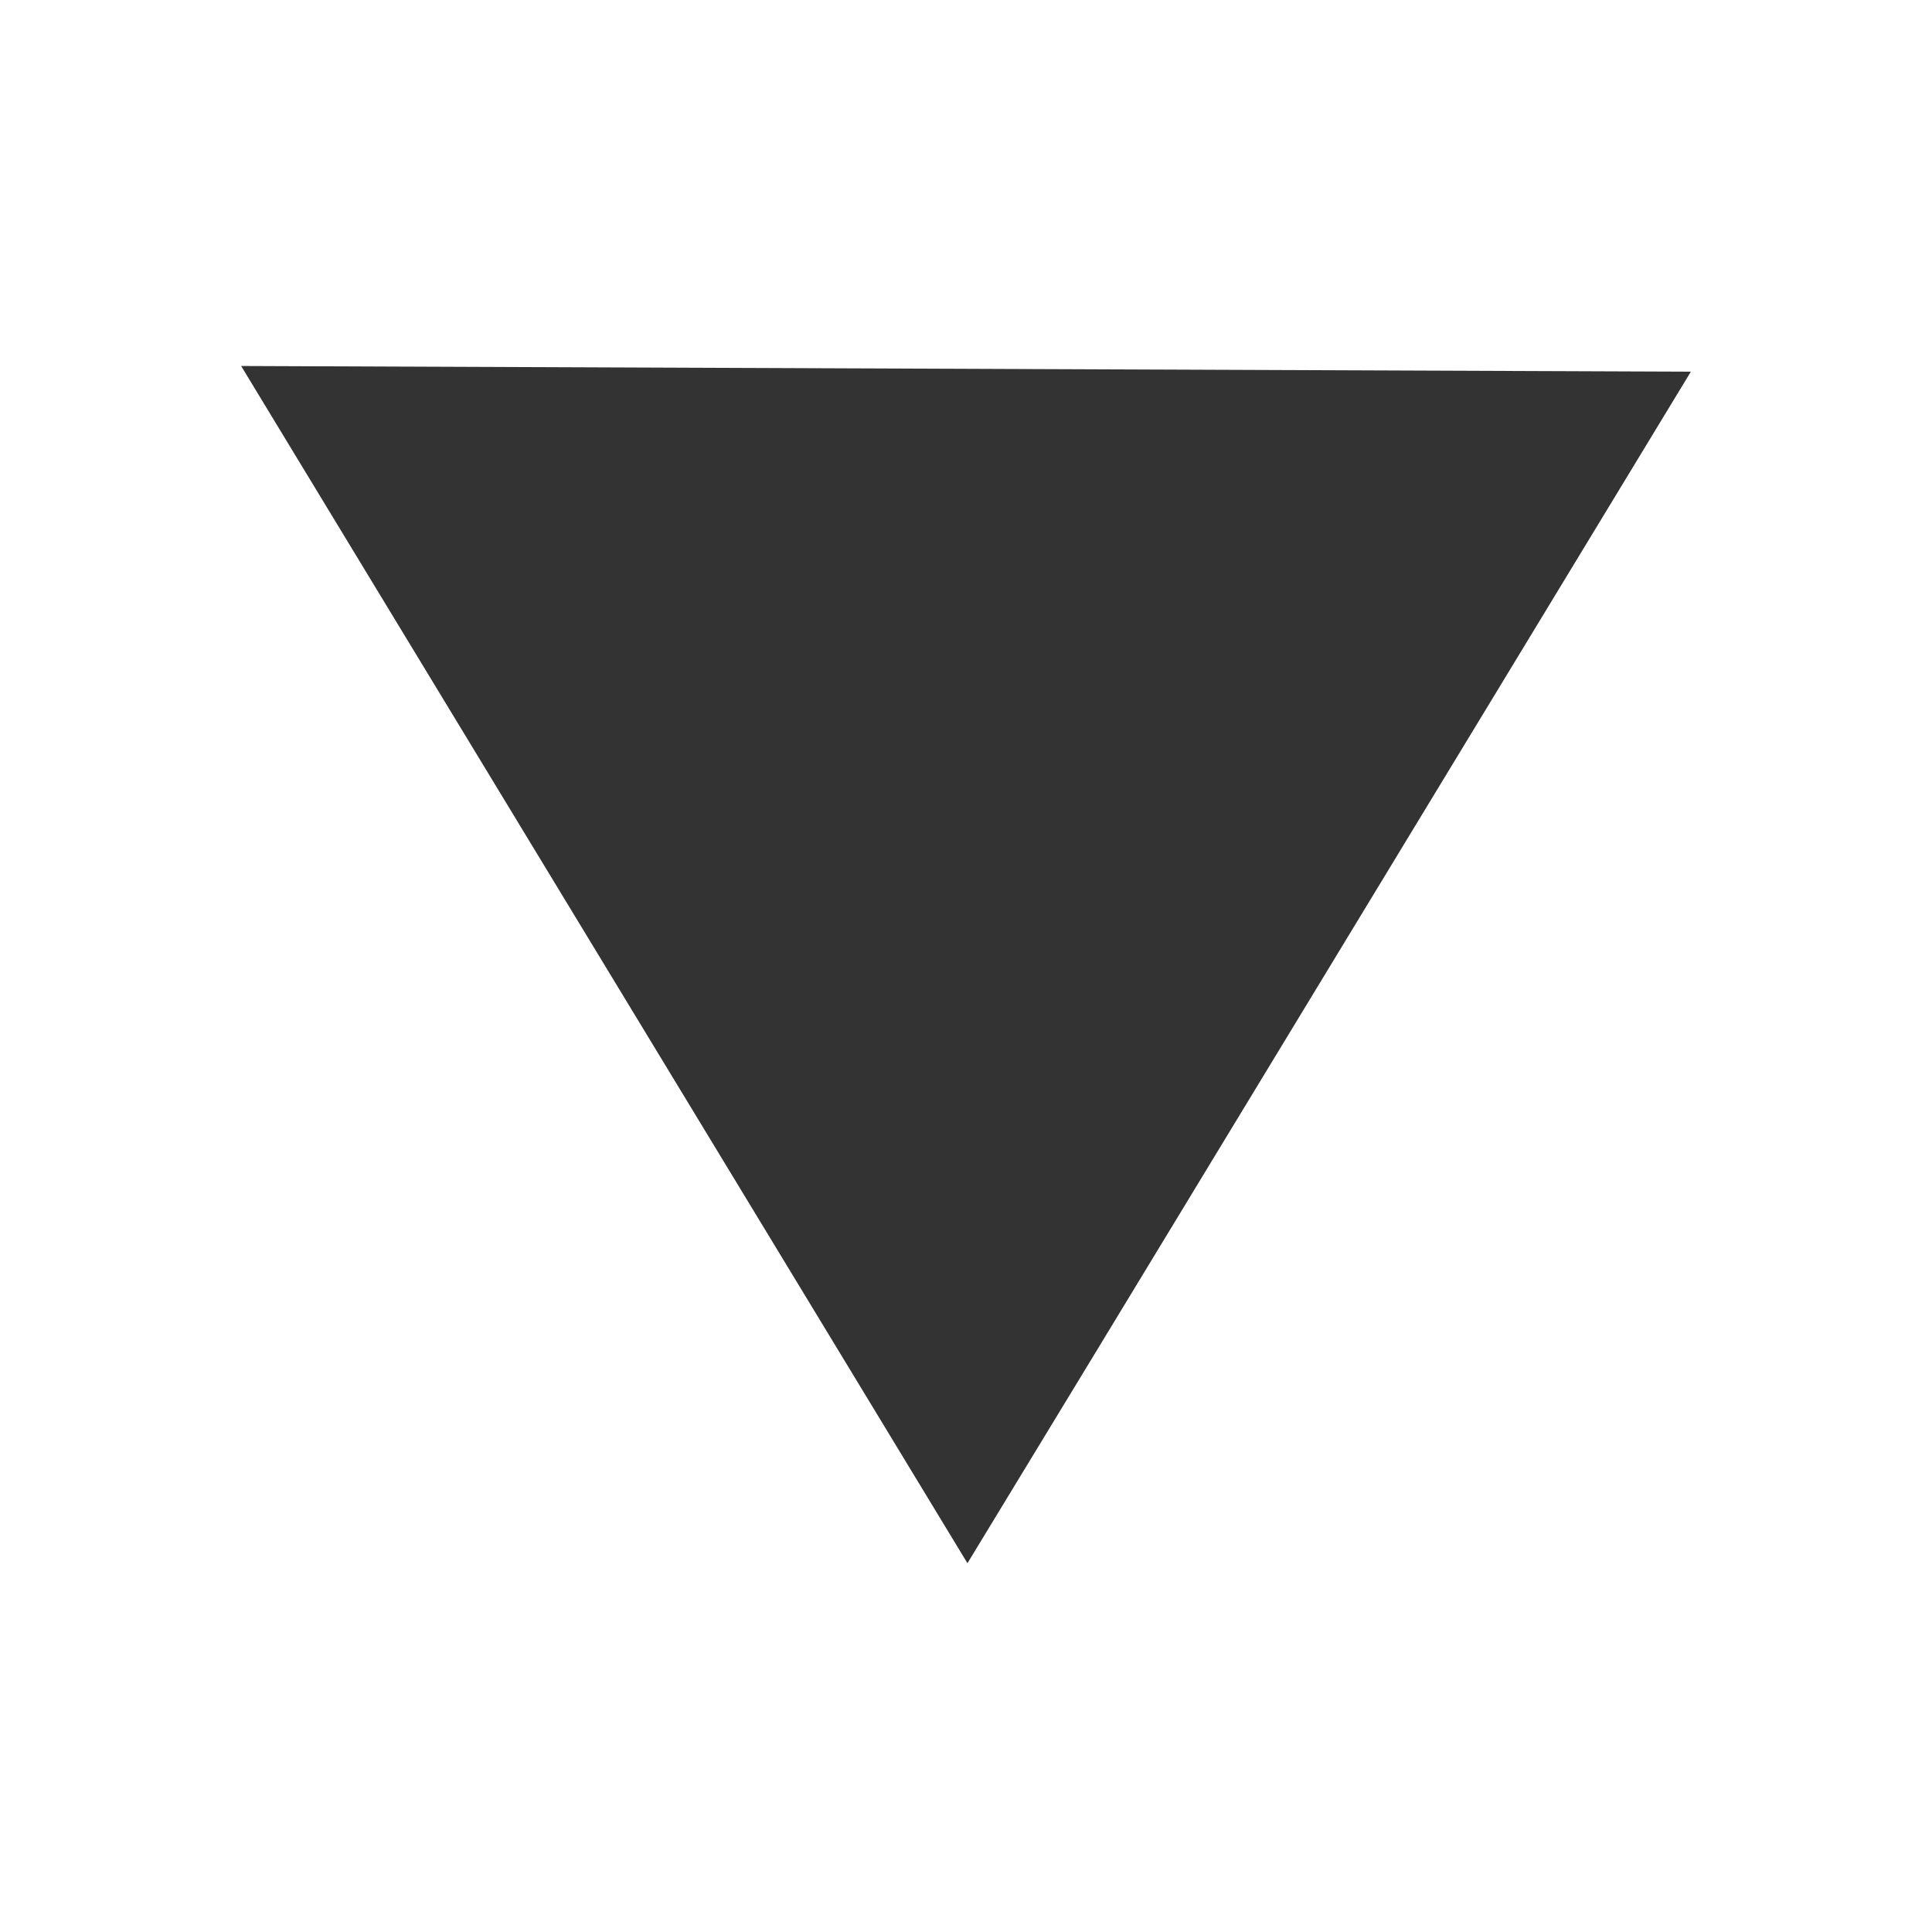
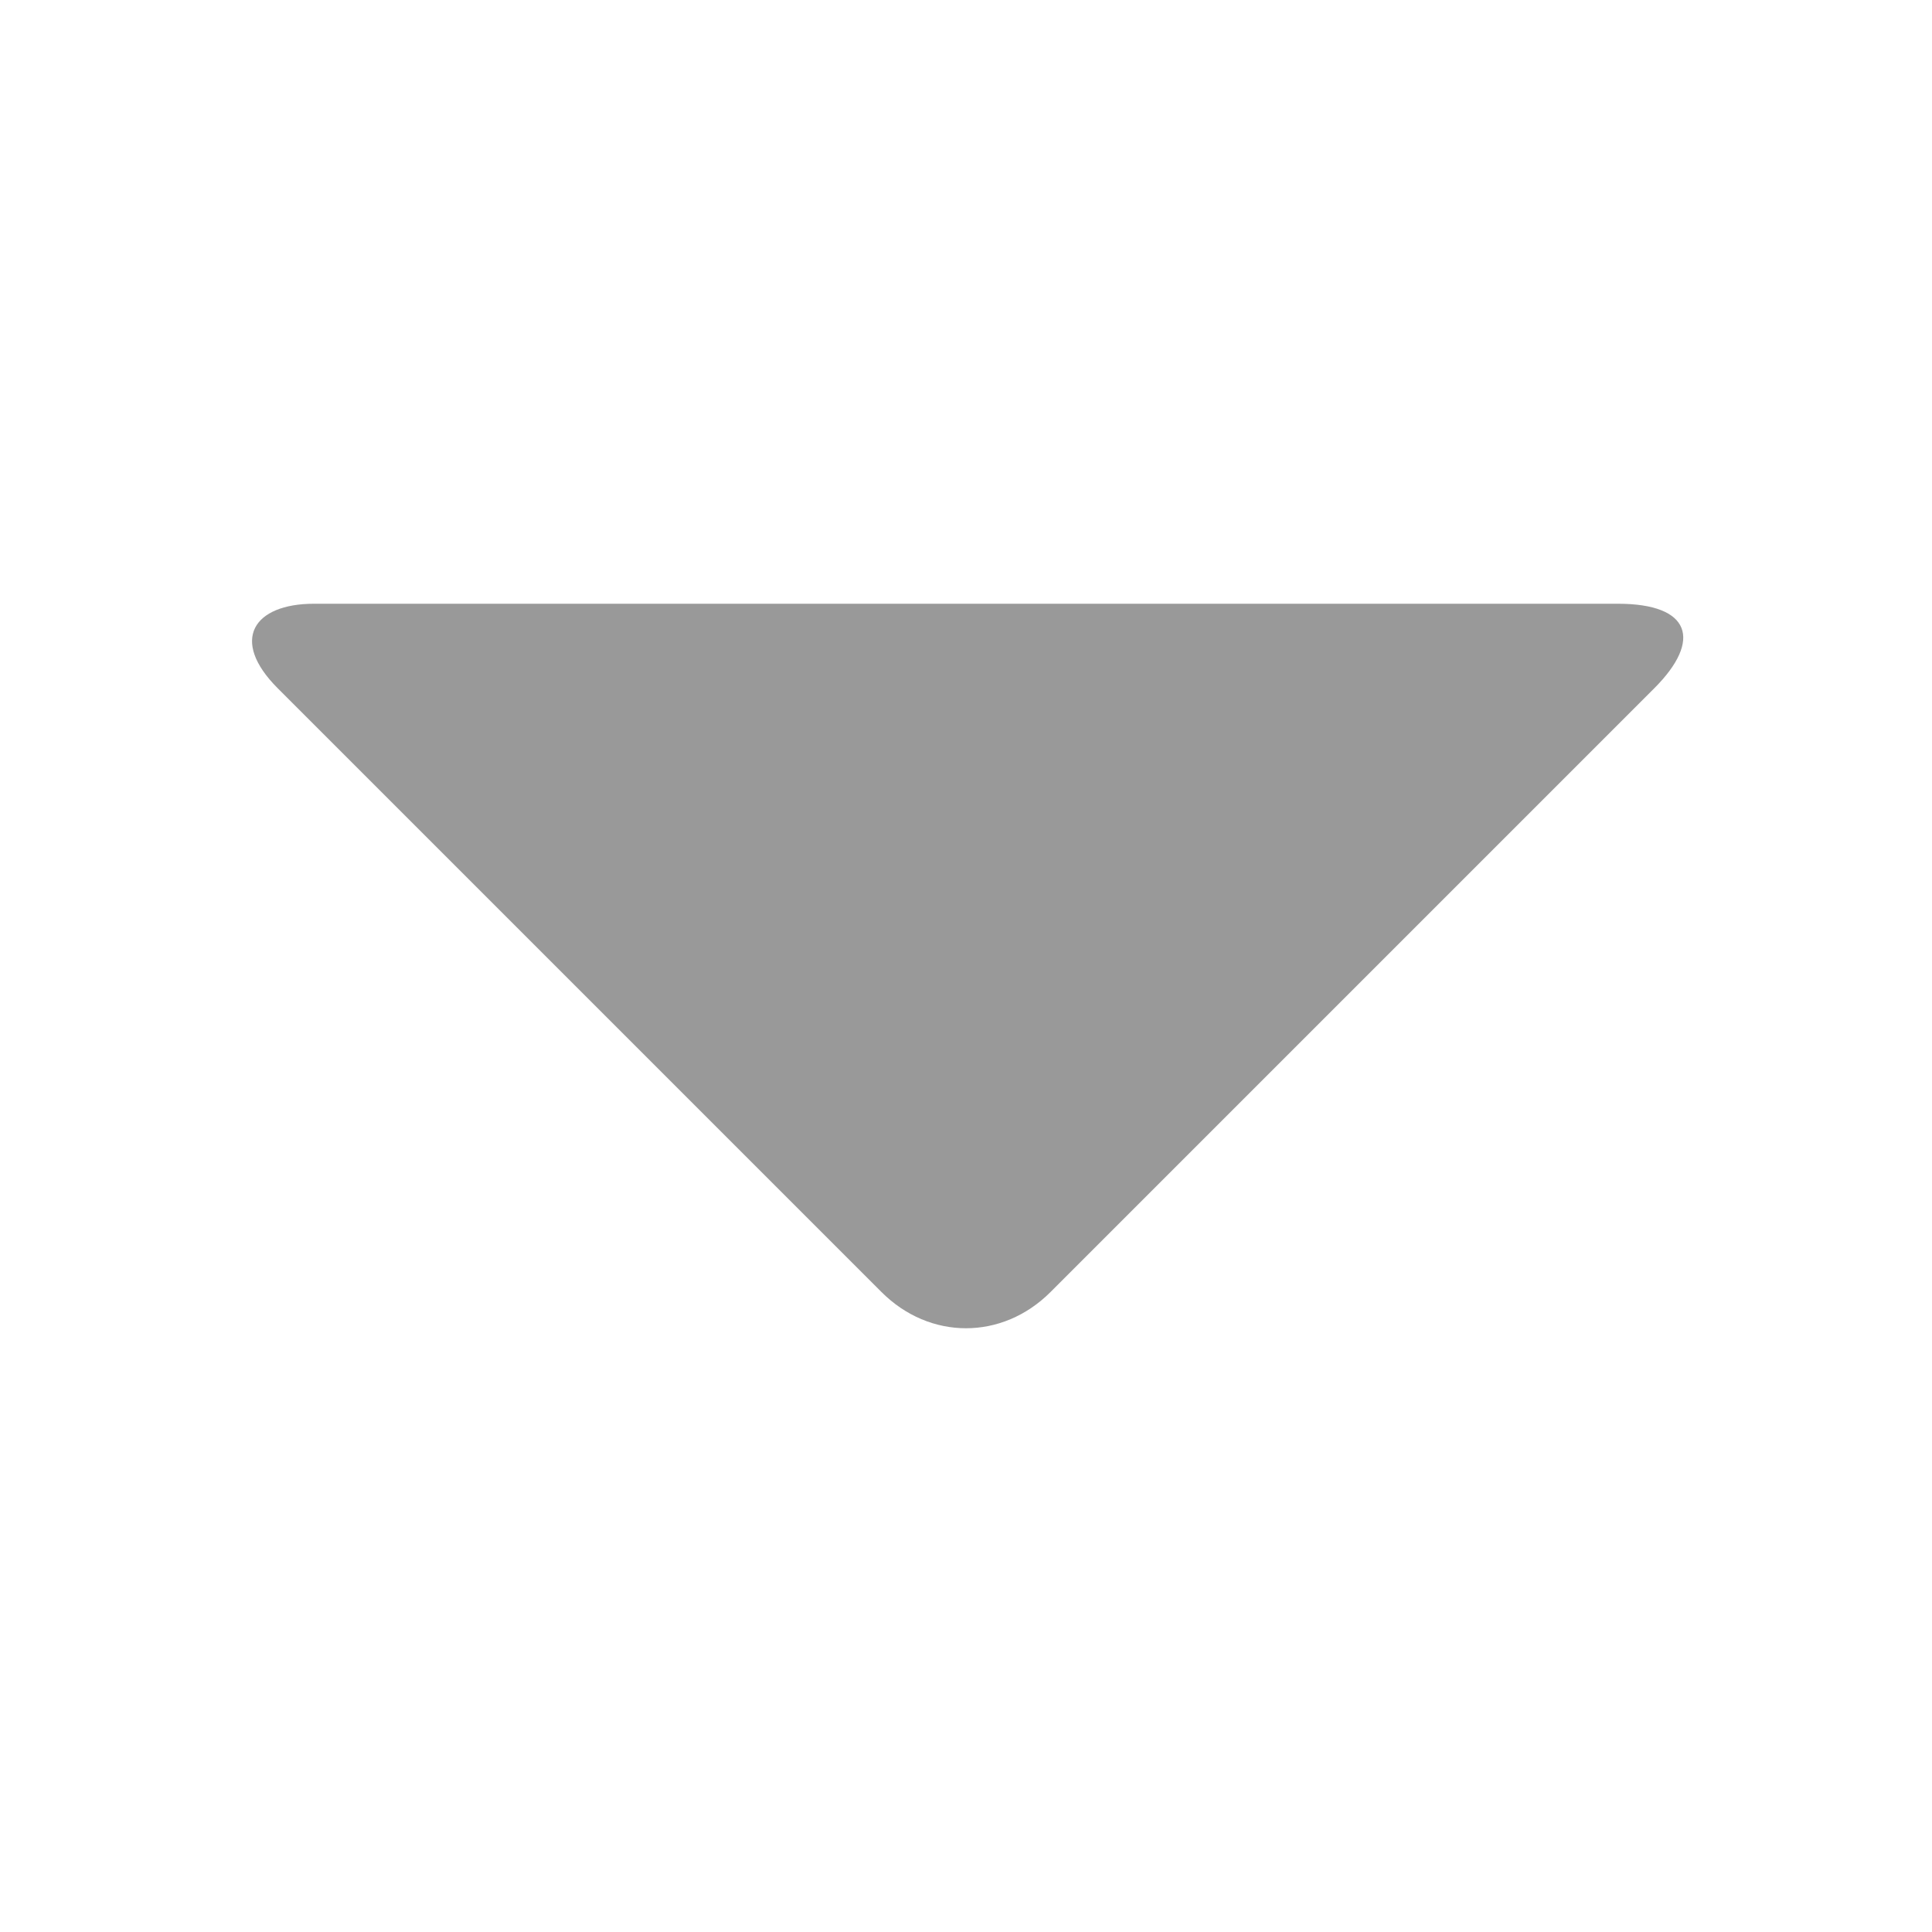
- <svg xmlns="http://www.w3.org/2000/svg" width="16px" height="16px" id="svg3755" version="1.1">
-   <defs id="defs3757">
-     </defs>
-   <g id="layer1">
-     <path style="fill:#333333;stroke:#000000;stroke-width:0;stroke-linecap:butt;stroke-linejoin:miter;stroke-miterlimit:4;stroke-opacity:1;stroke-dasharray:none;fill-opacity:1" d="M 9.069,11.207 14.003,3.078 1.997,3.031 8.012,12.946 z" id="path4273" />
-   </g>
+ <svg xmlns="http://www.w3.org/2000/svg" version="1.1" x="0px" y="0px" width="16px" height="16px" viewBox="-2.1 -5 16 16" style="overflow:visible;enable-background:new -2.1 -5 16 16;" xml:space="preserve" preserveAspectRatio="xMinYMid meet">
+   <defs>
+ </defs>
+   <path style="fill:#999999;" d="M0.5,0C0,0-0.2,0.3,0.2,0.7l5,5c0.4,0.4,1,0.4,1.4,0l5-5C12,0.3,11.9,0,11.3,0H0.5z" />
</svg>
